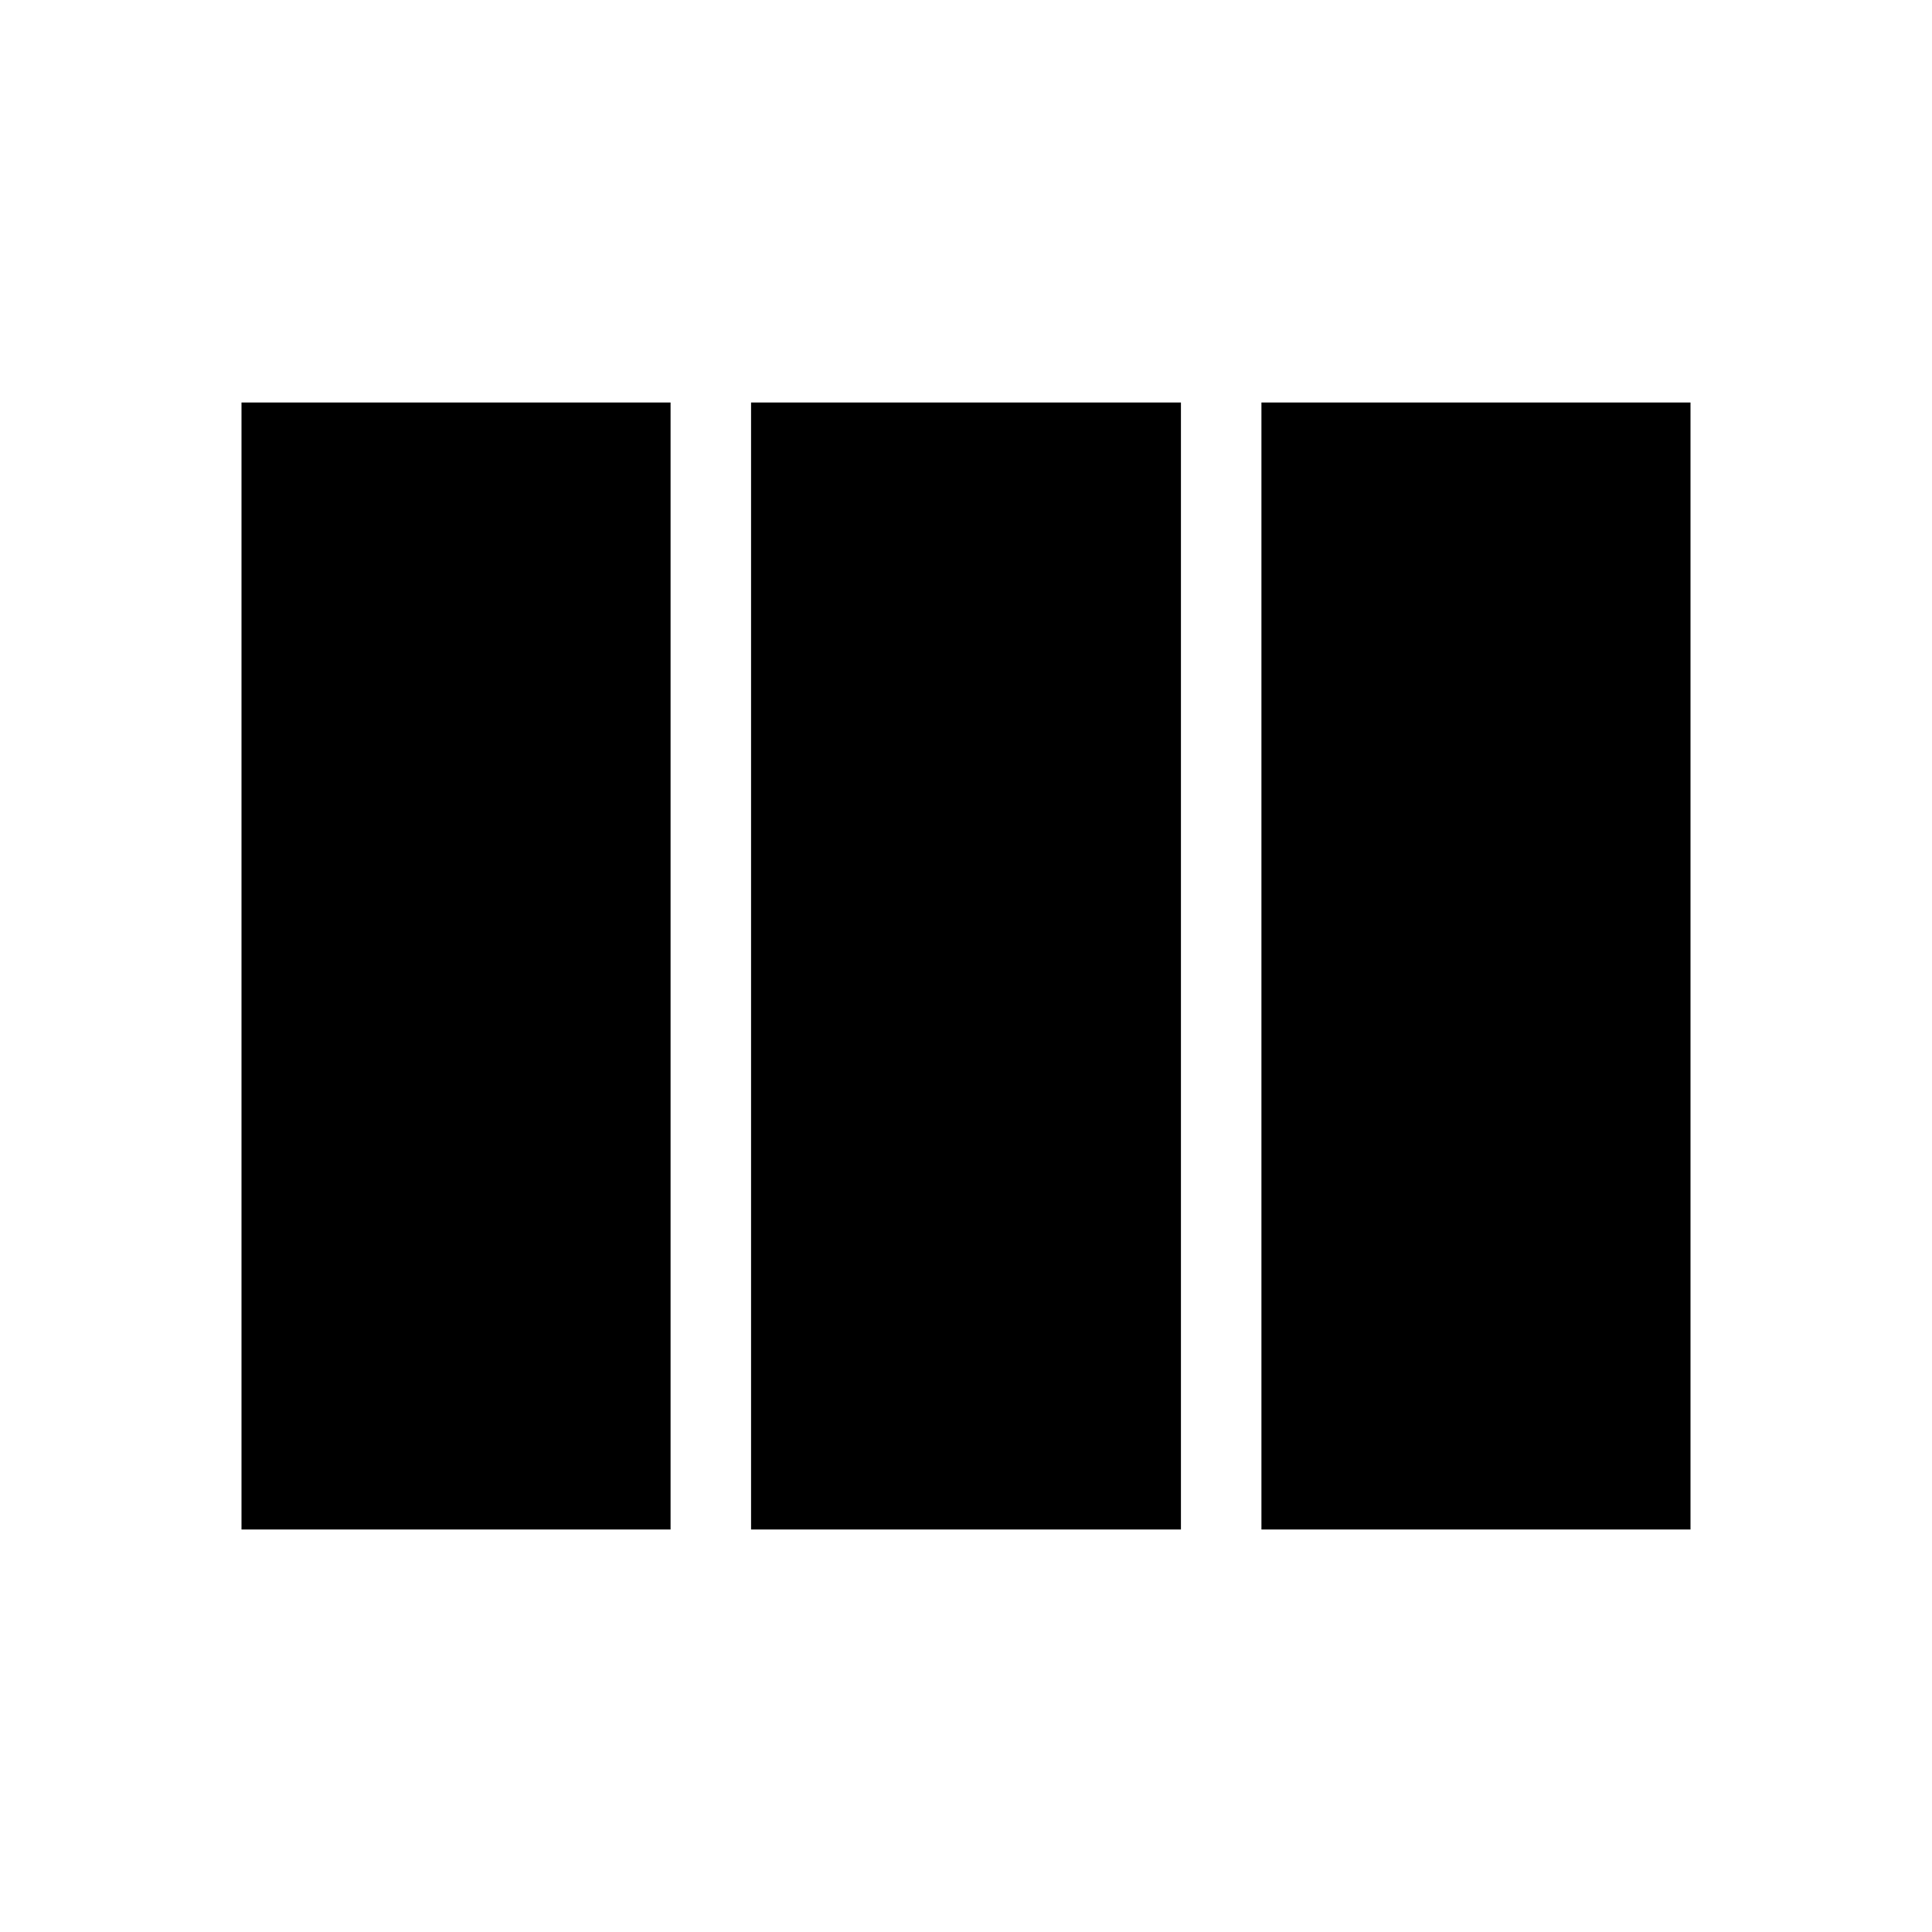
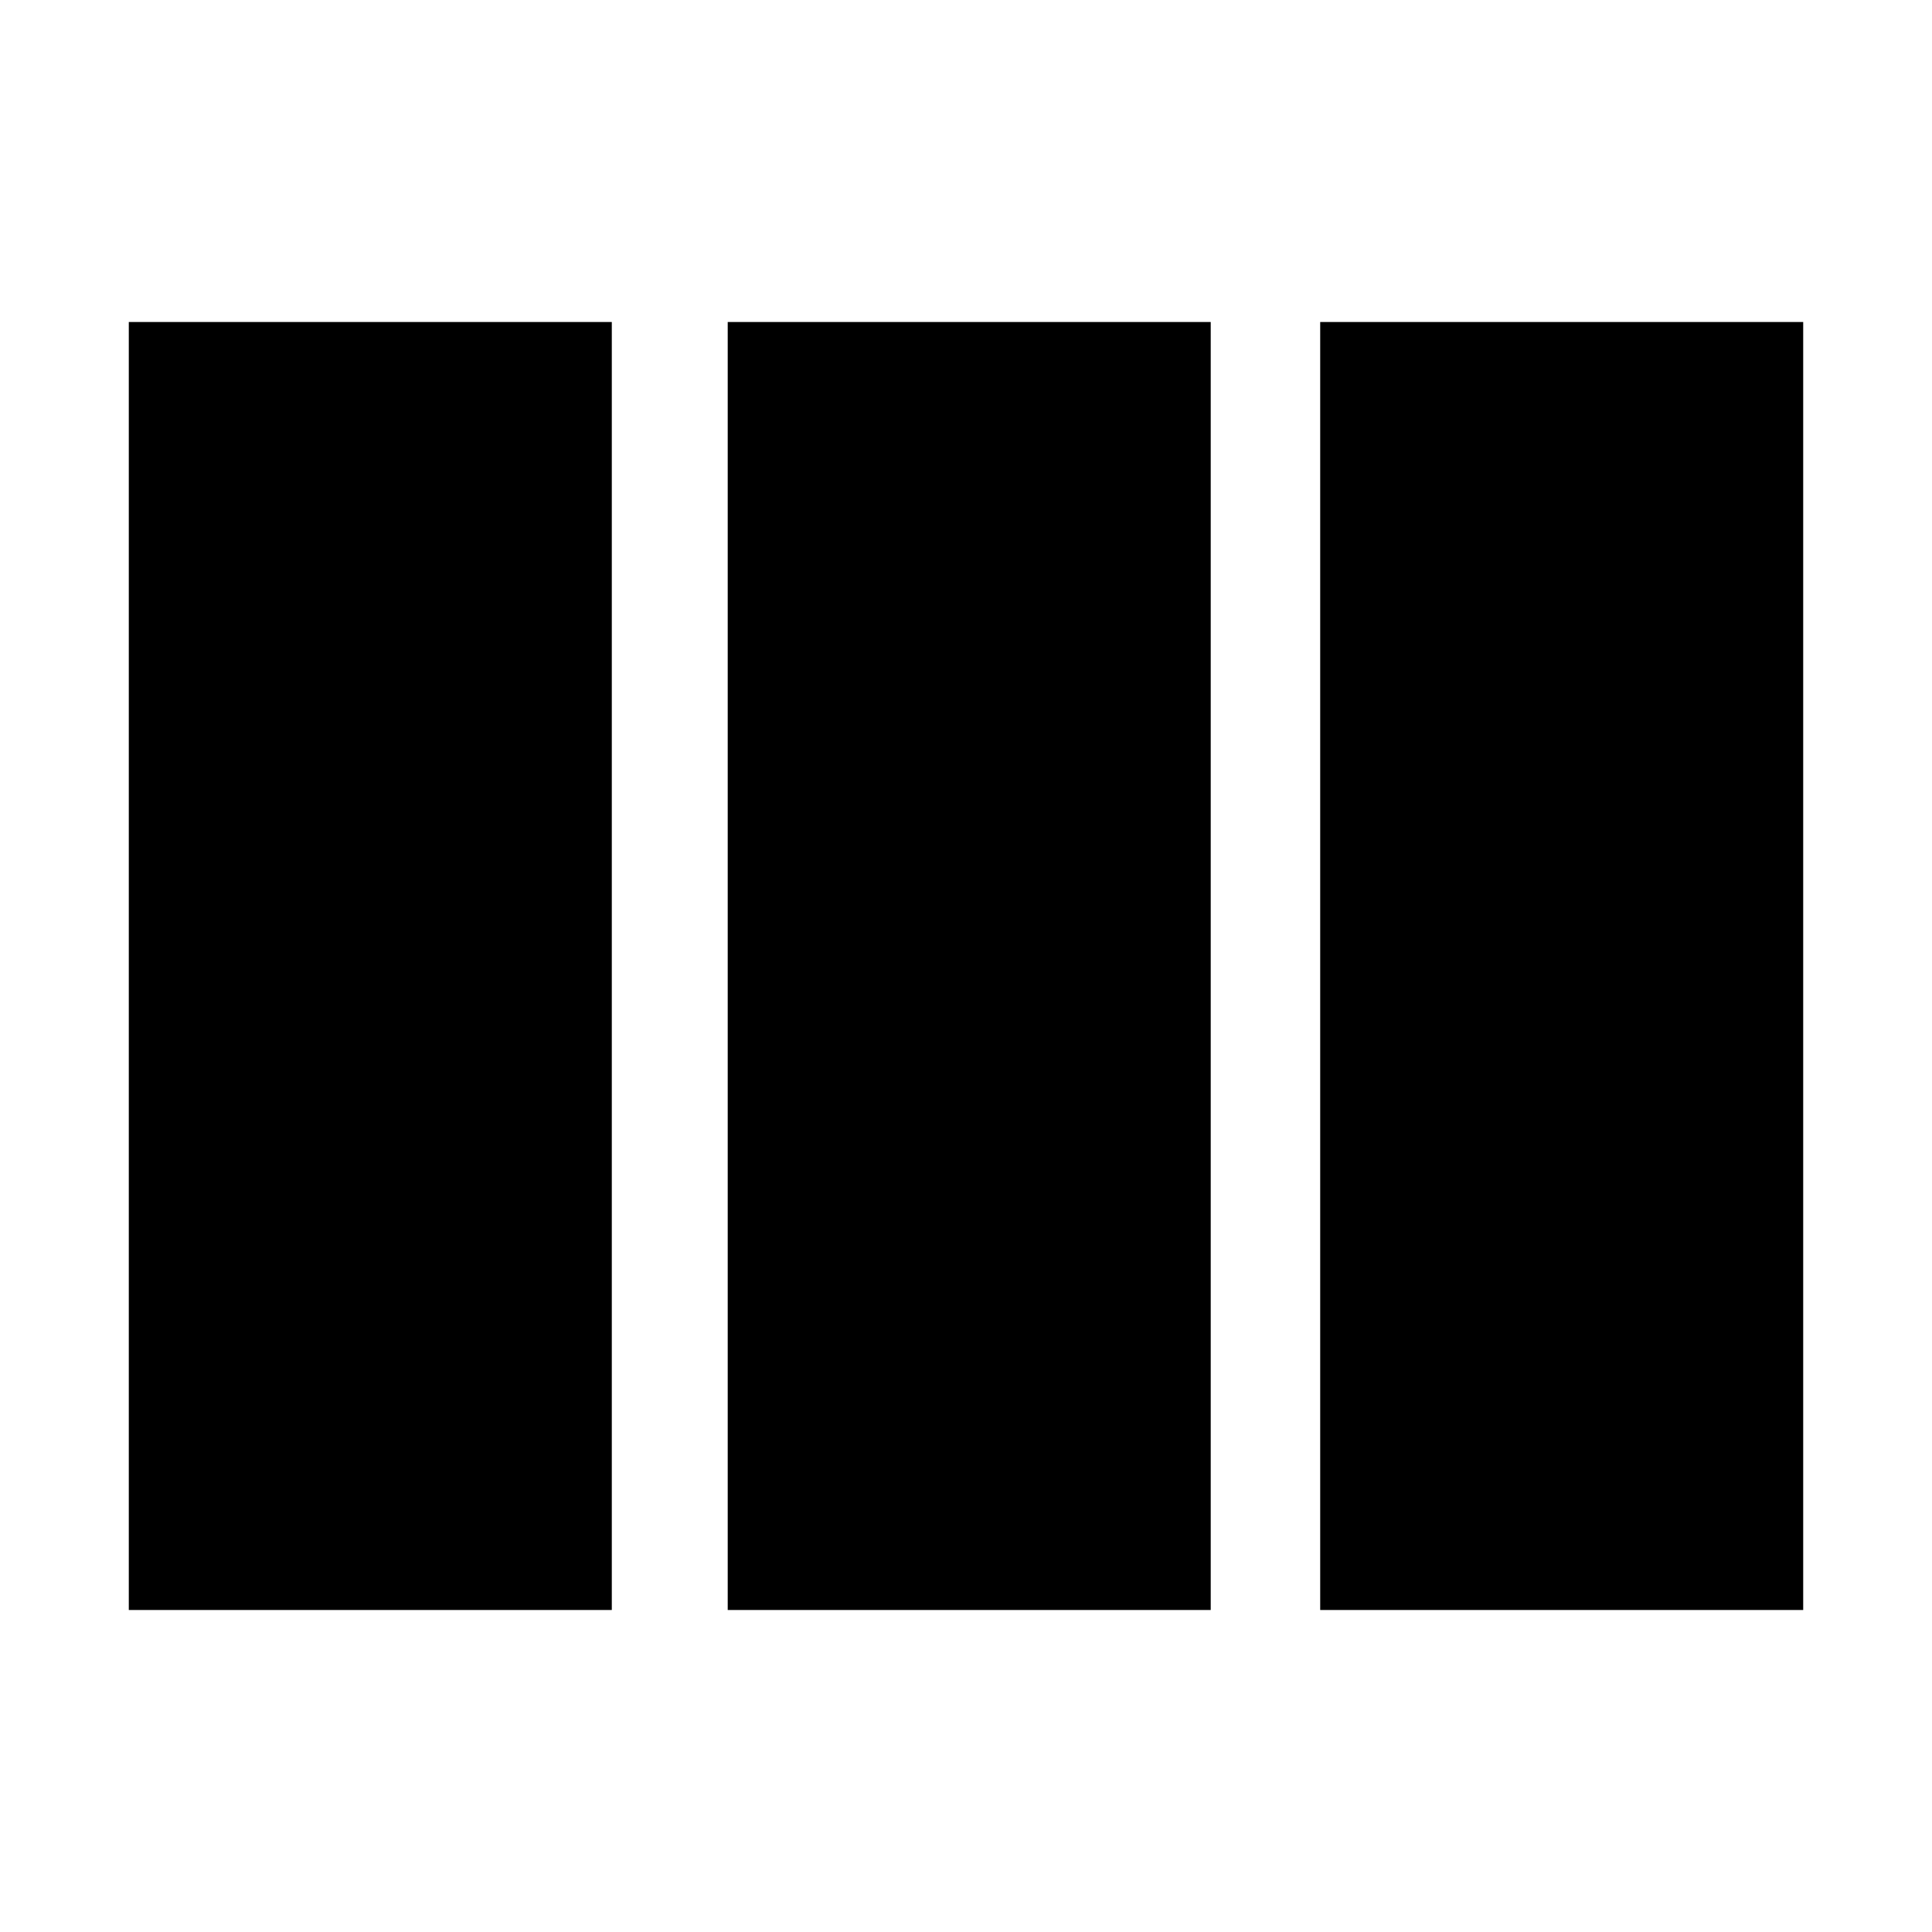
- <svg class="MuiSvgIcon-root MuiSvgIcon-fontSizeMedium MuiBox-root css-uqopch" focusable="false" aria-hidden="true" viewBox="0 0 24 24" data-testid="ViewColumnIcon">
-   <path d="M14.67 5v14H9.33V5h5.34zm1 14H21V5h-5.33v14zm-7.34 0V5H3v14h5.33z" />
+ <svg xmlns="http://www.w3.org/2000/svg" version="1.1" id="Layer_1" focusable="false" x="0px" y="0px" viewBox="0 0 30 30" style="enable-background:new 0 0 30 30;" xml:space="preserve">
+   <path d="M9.5,25V5H2v20H9.5z" />
+   <path d="M18.8,25V5h-7.5v20H18.8z" />
+   <path d="M28,25V5h-7.5v20H28z" />
</svg>
